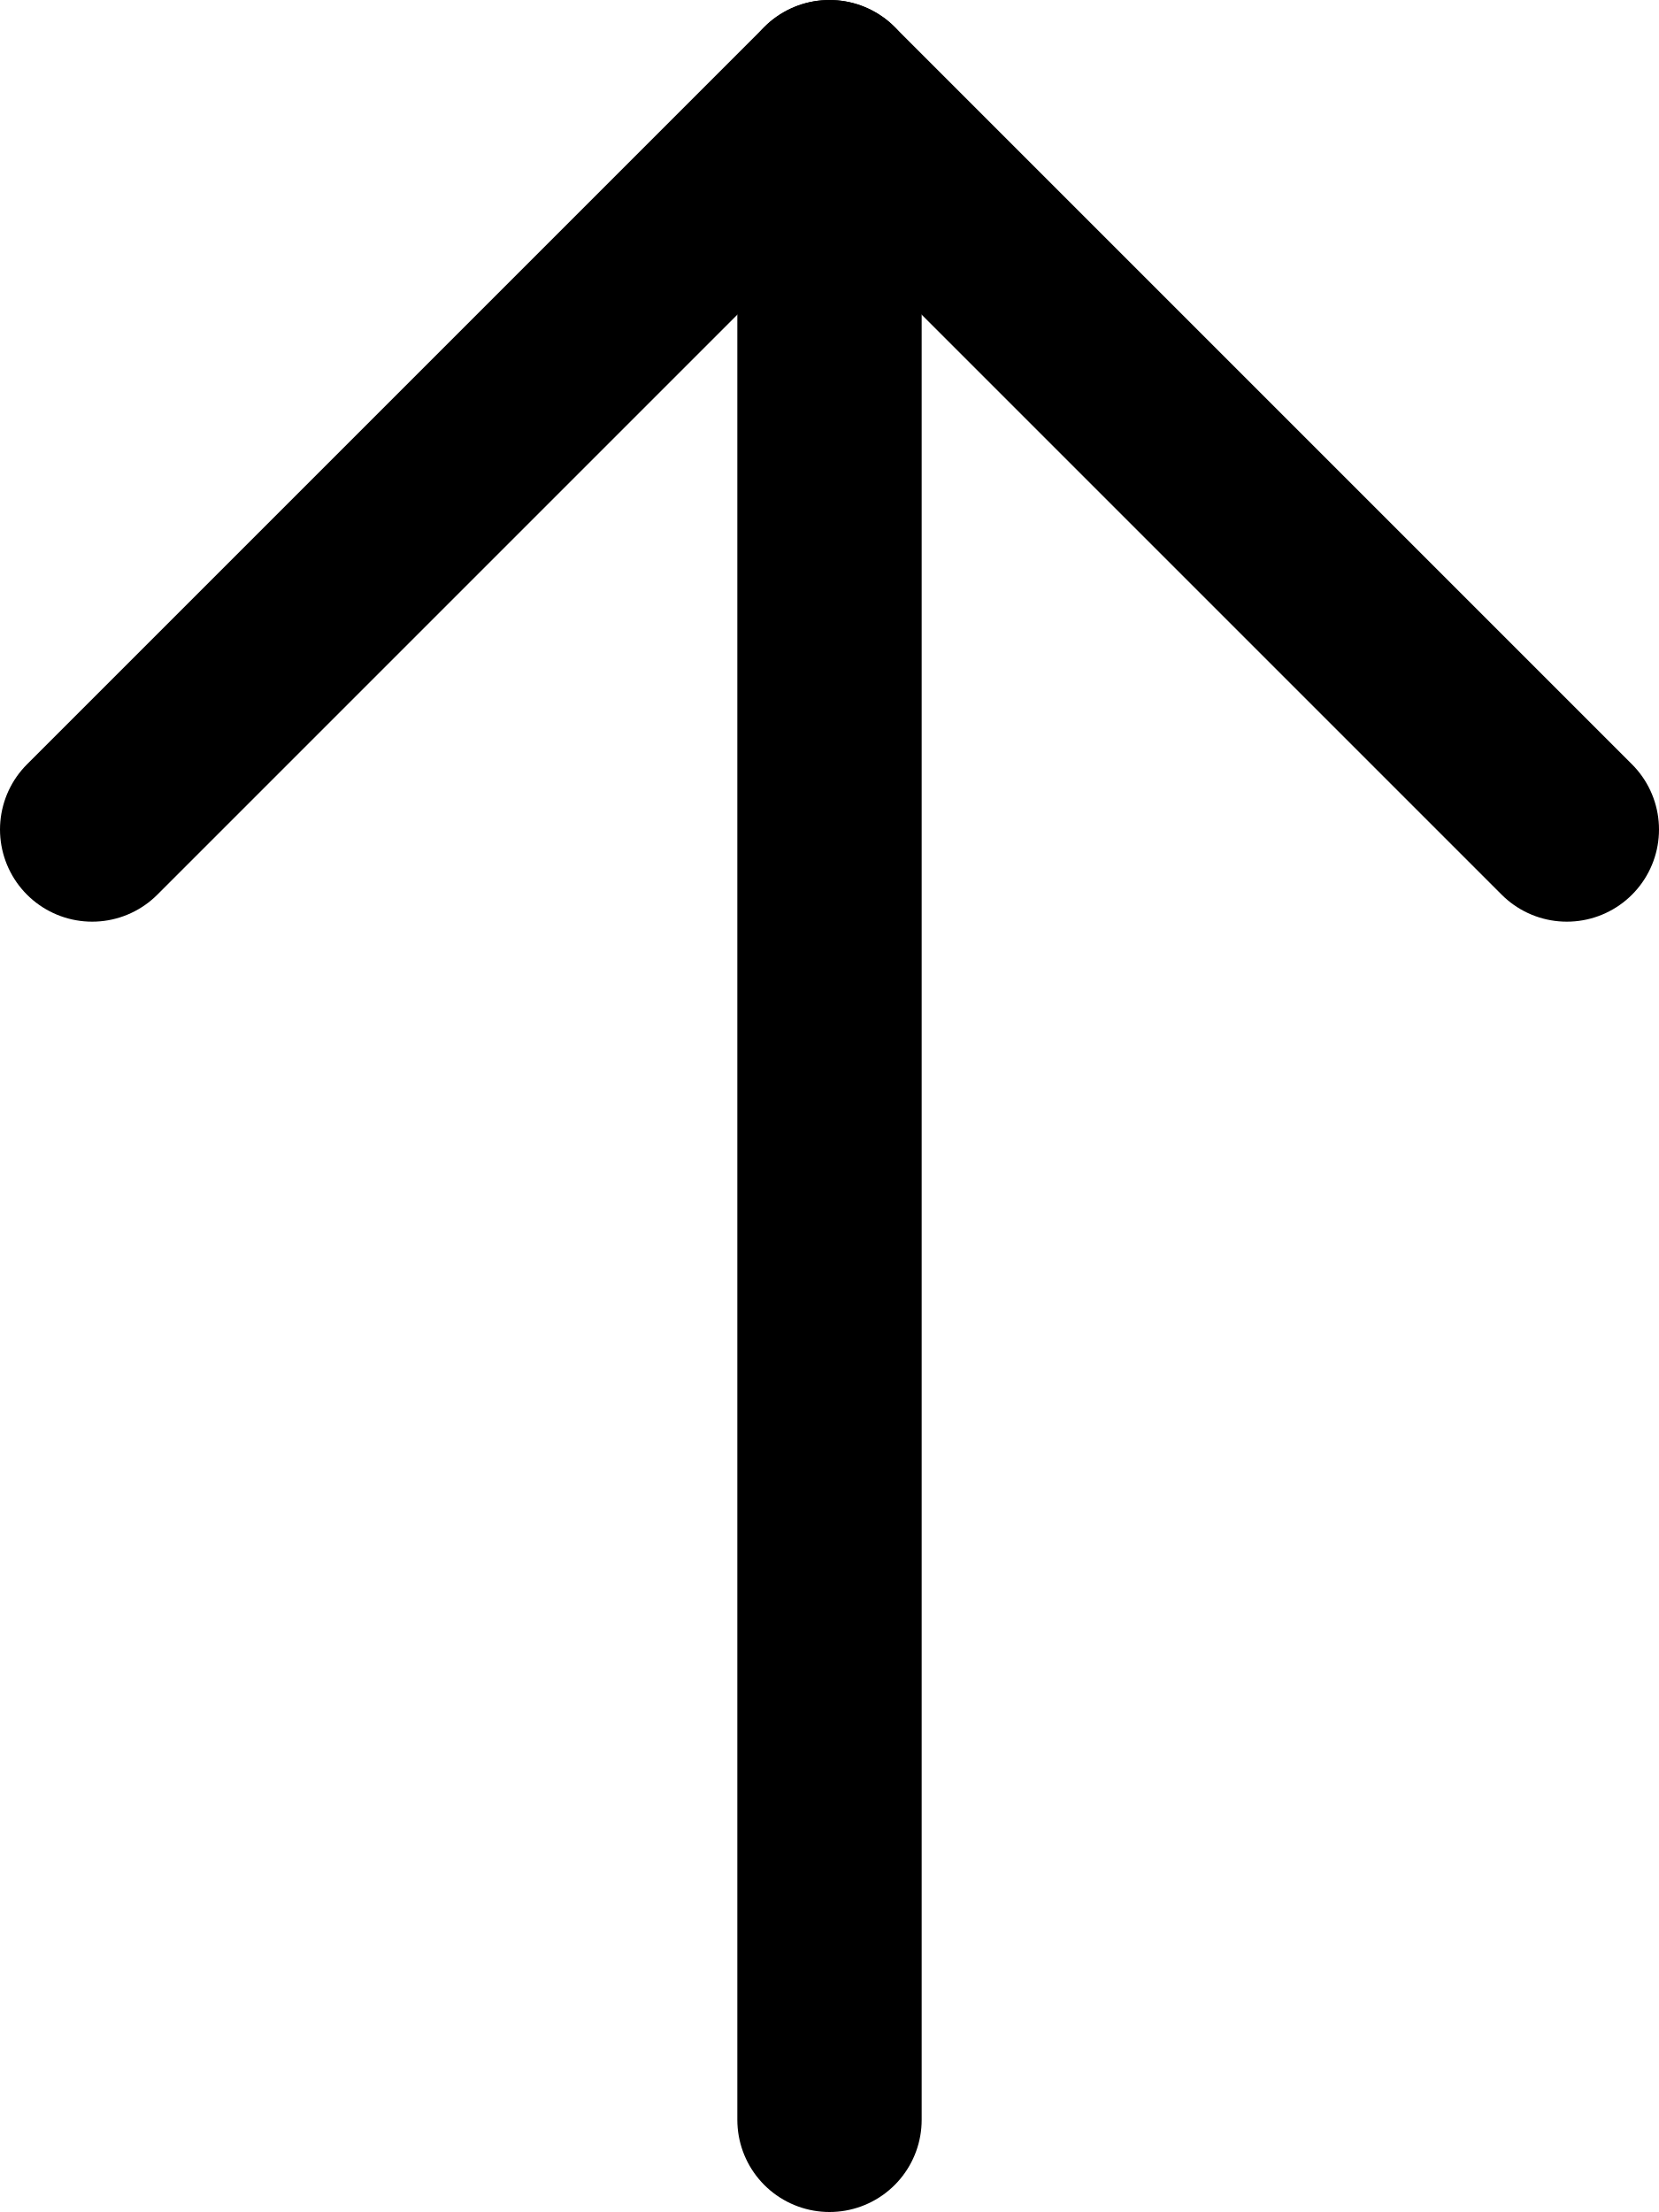
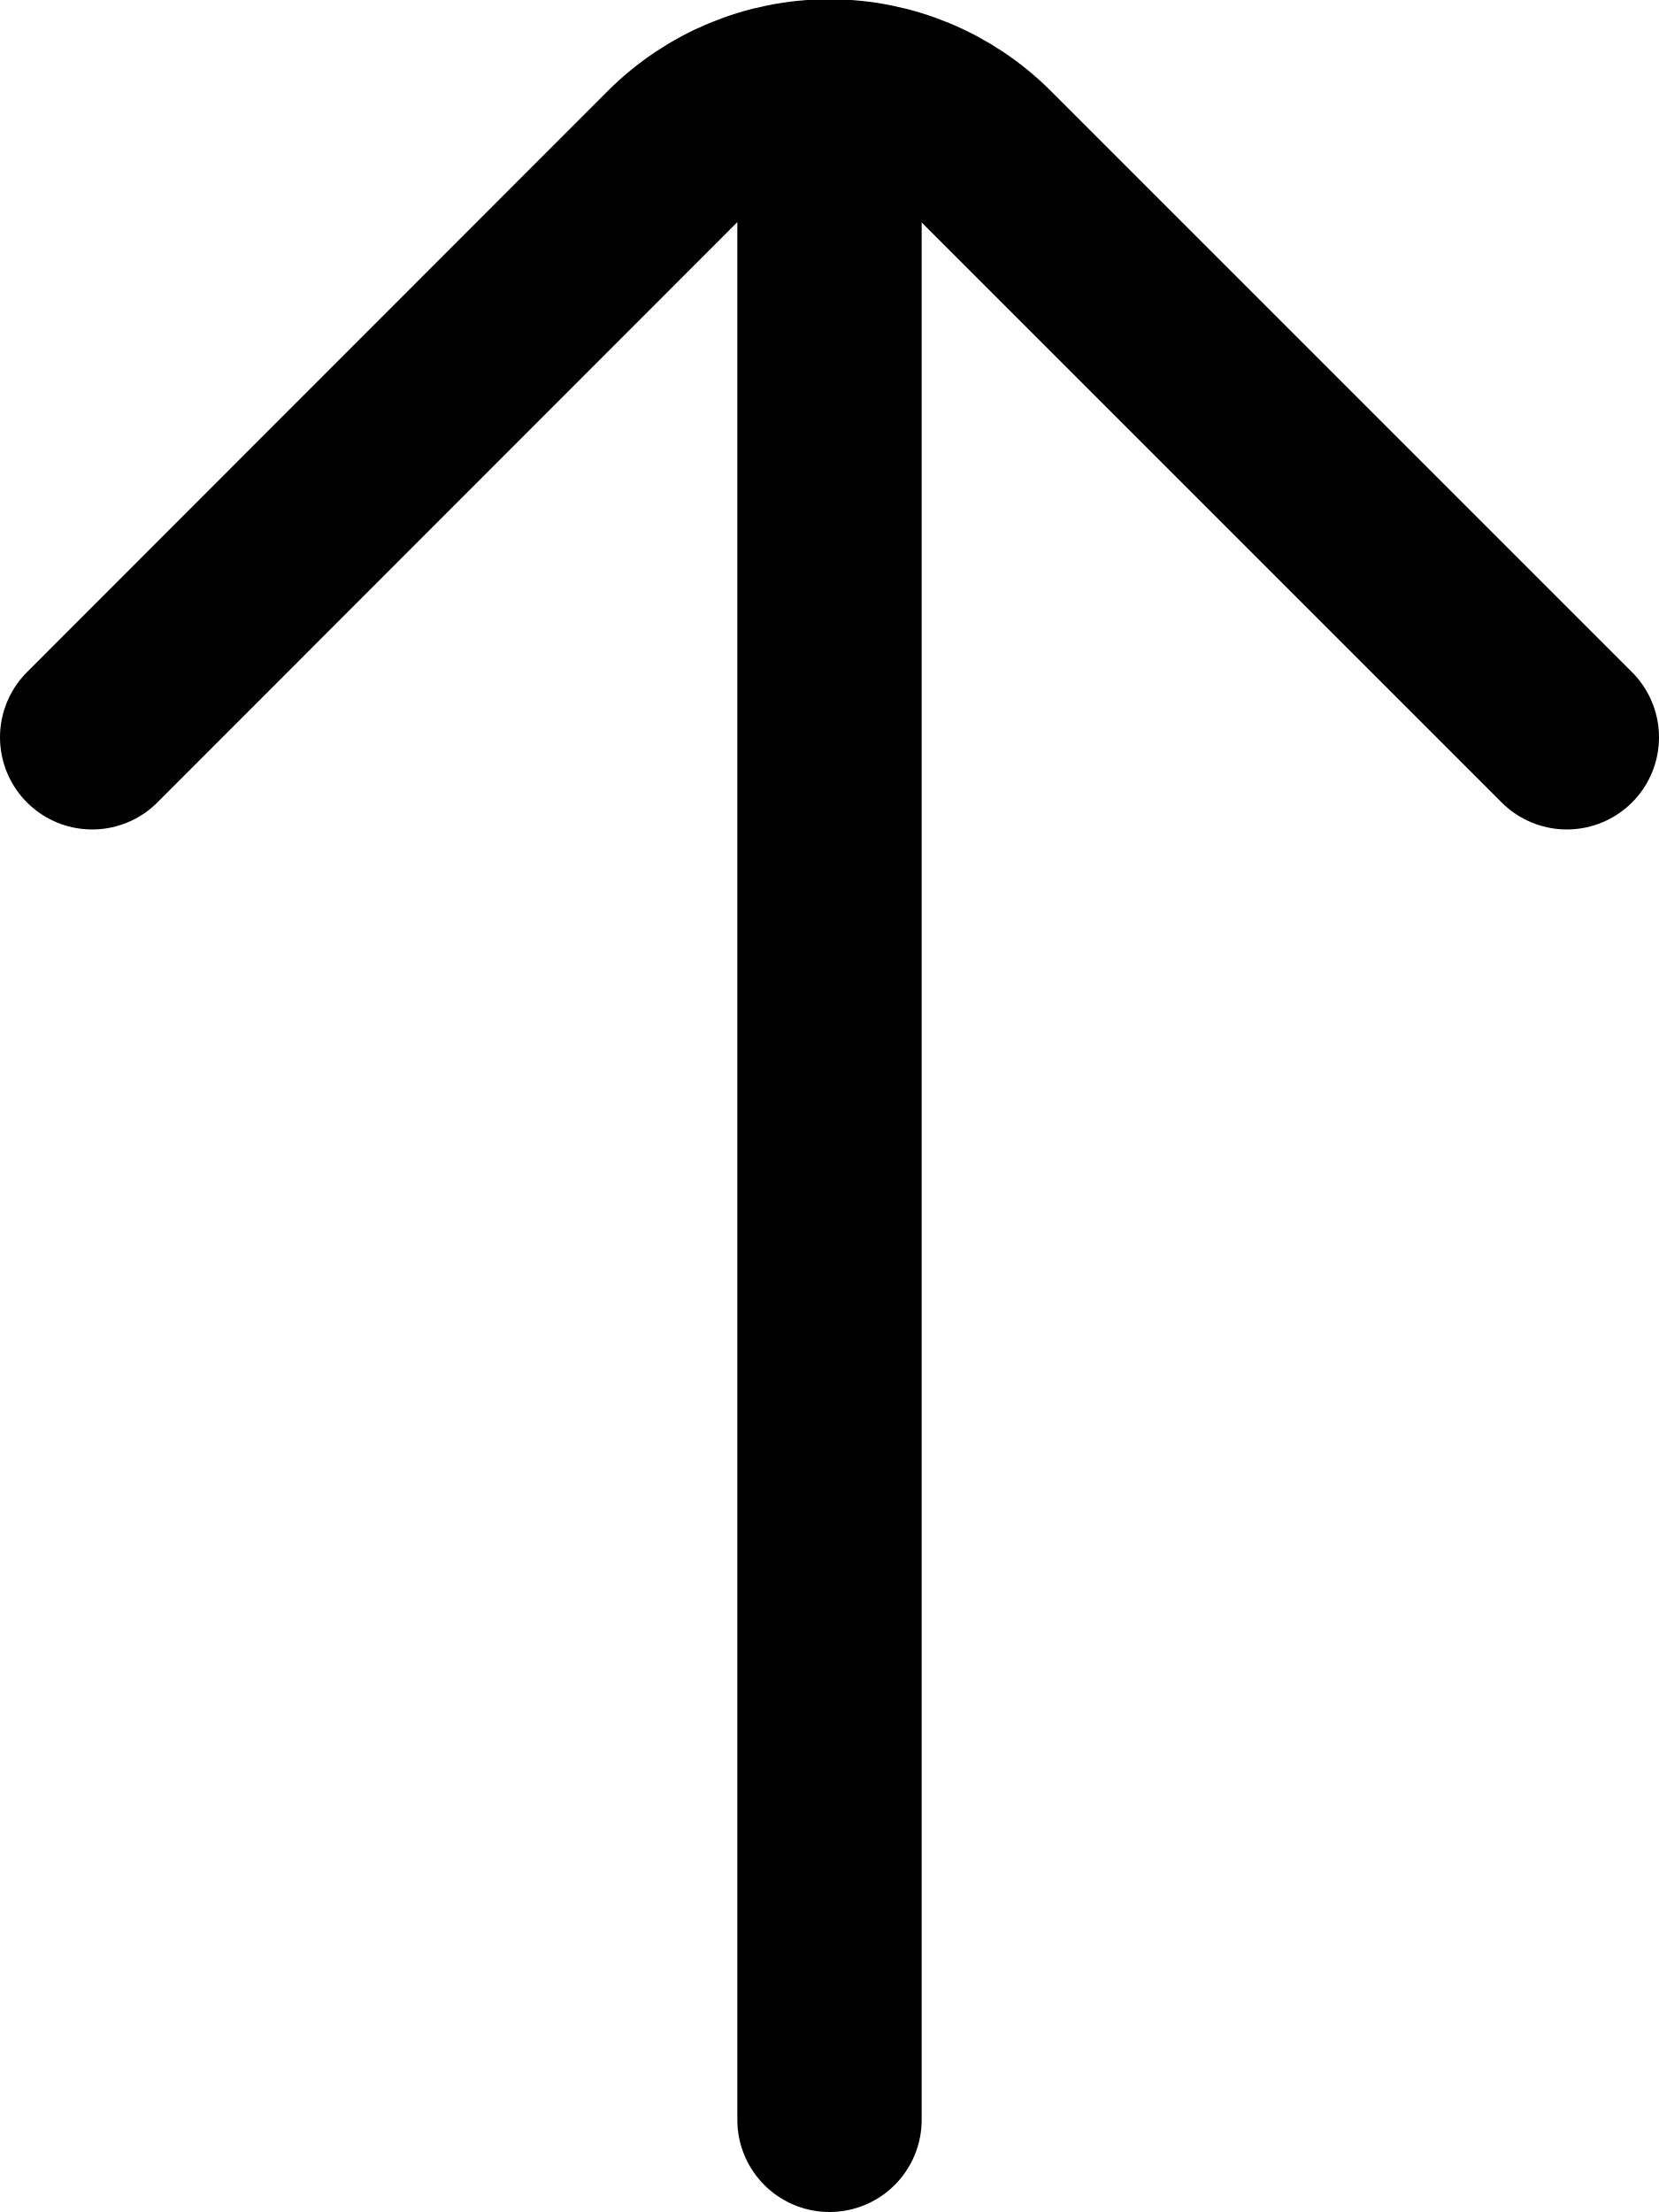
<svg xmlns="http://www.w3.org/2000/svg" width="4.5" height="6" viewBox="0 0 4.5 6" version="1.1" id="svg1">
-   <defs id="defs1" />
+   <defs id="defs1">
+     </defs>
  <g id="layer1">
    <g id="g1" transform="translate(-4,-8.5)" style="stroke:#000000;stroke-opacity:1">
-       <path style="fill:none;fill-opacity:1;stroke:#000000;stroke-width:0.5;stroke-linecap:round;stroke-linejoin:round;stroke-dasharray:none;stroke-opacity:1;paint-order:stroke fill markers" d="m 8.25,10.75 -2,-2 -2,2" id="path3" />
-       <path style="fill:none;stroke:#000000;stroke-width:0.5;stroke-linecap:round;stroke-linejoin:round;paint-order:fill markers stroke" d="m 6.25,8.75 v 5.5" id="path1" />
+       <path style="fill:none;fill-opacity:1;stroke:#000000;stroke-width:0.5;stroke-linecap:round;stroke-linejoin:round;stroke-dasharray:none;stroke-opacity:1;paint-order:stroke fill markers" d="M 8.25,10.75 6.674,9.174 a 0.6,0.6 0 0 0 -0.849,0 L 4.25,10.75" id="path3" transform="translate(0,-0.2500985)" />
+       <path style="fill:none;stroke:#000000;stroke-width:0.5;stroke-linecap:round;stroke-linejoin:round;paint-order:fill markers stroke" d="m 6.25,9 v 5.25" id="path1" />
    </g>
  </g>
</svg>
